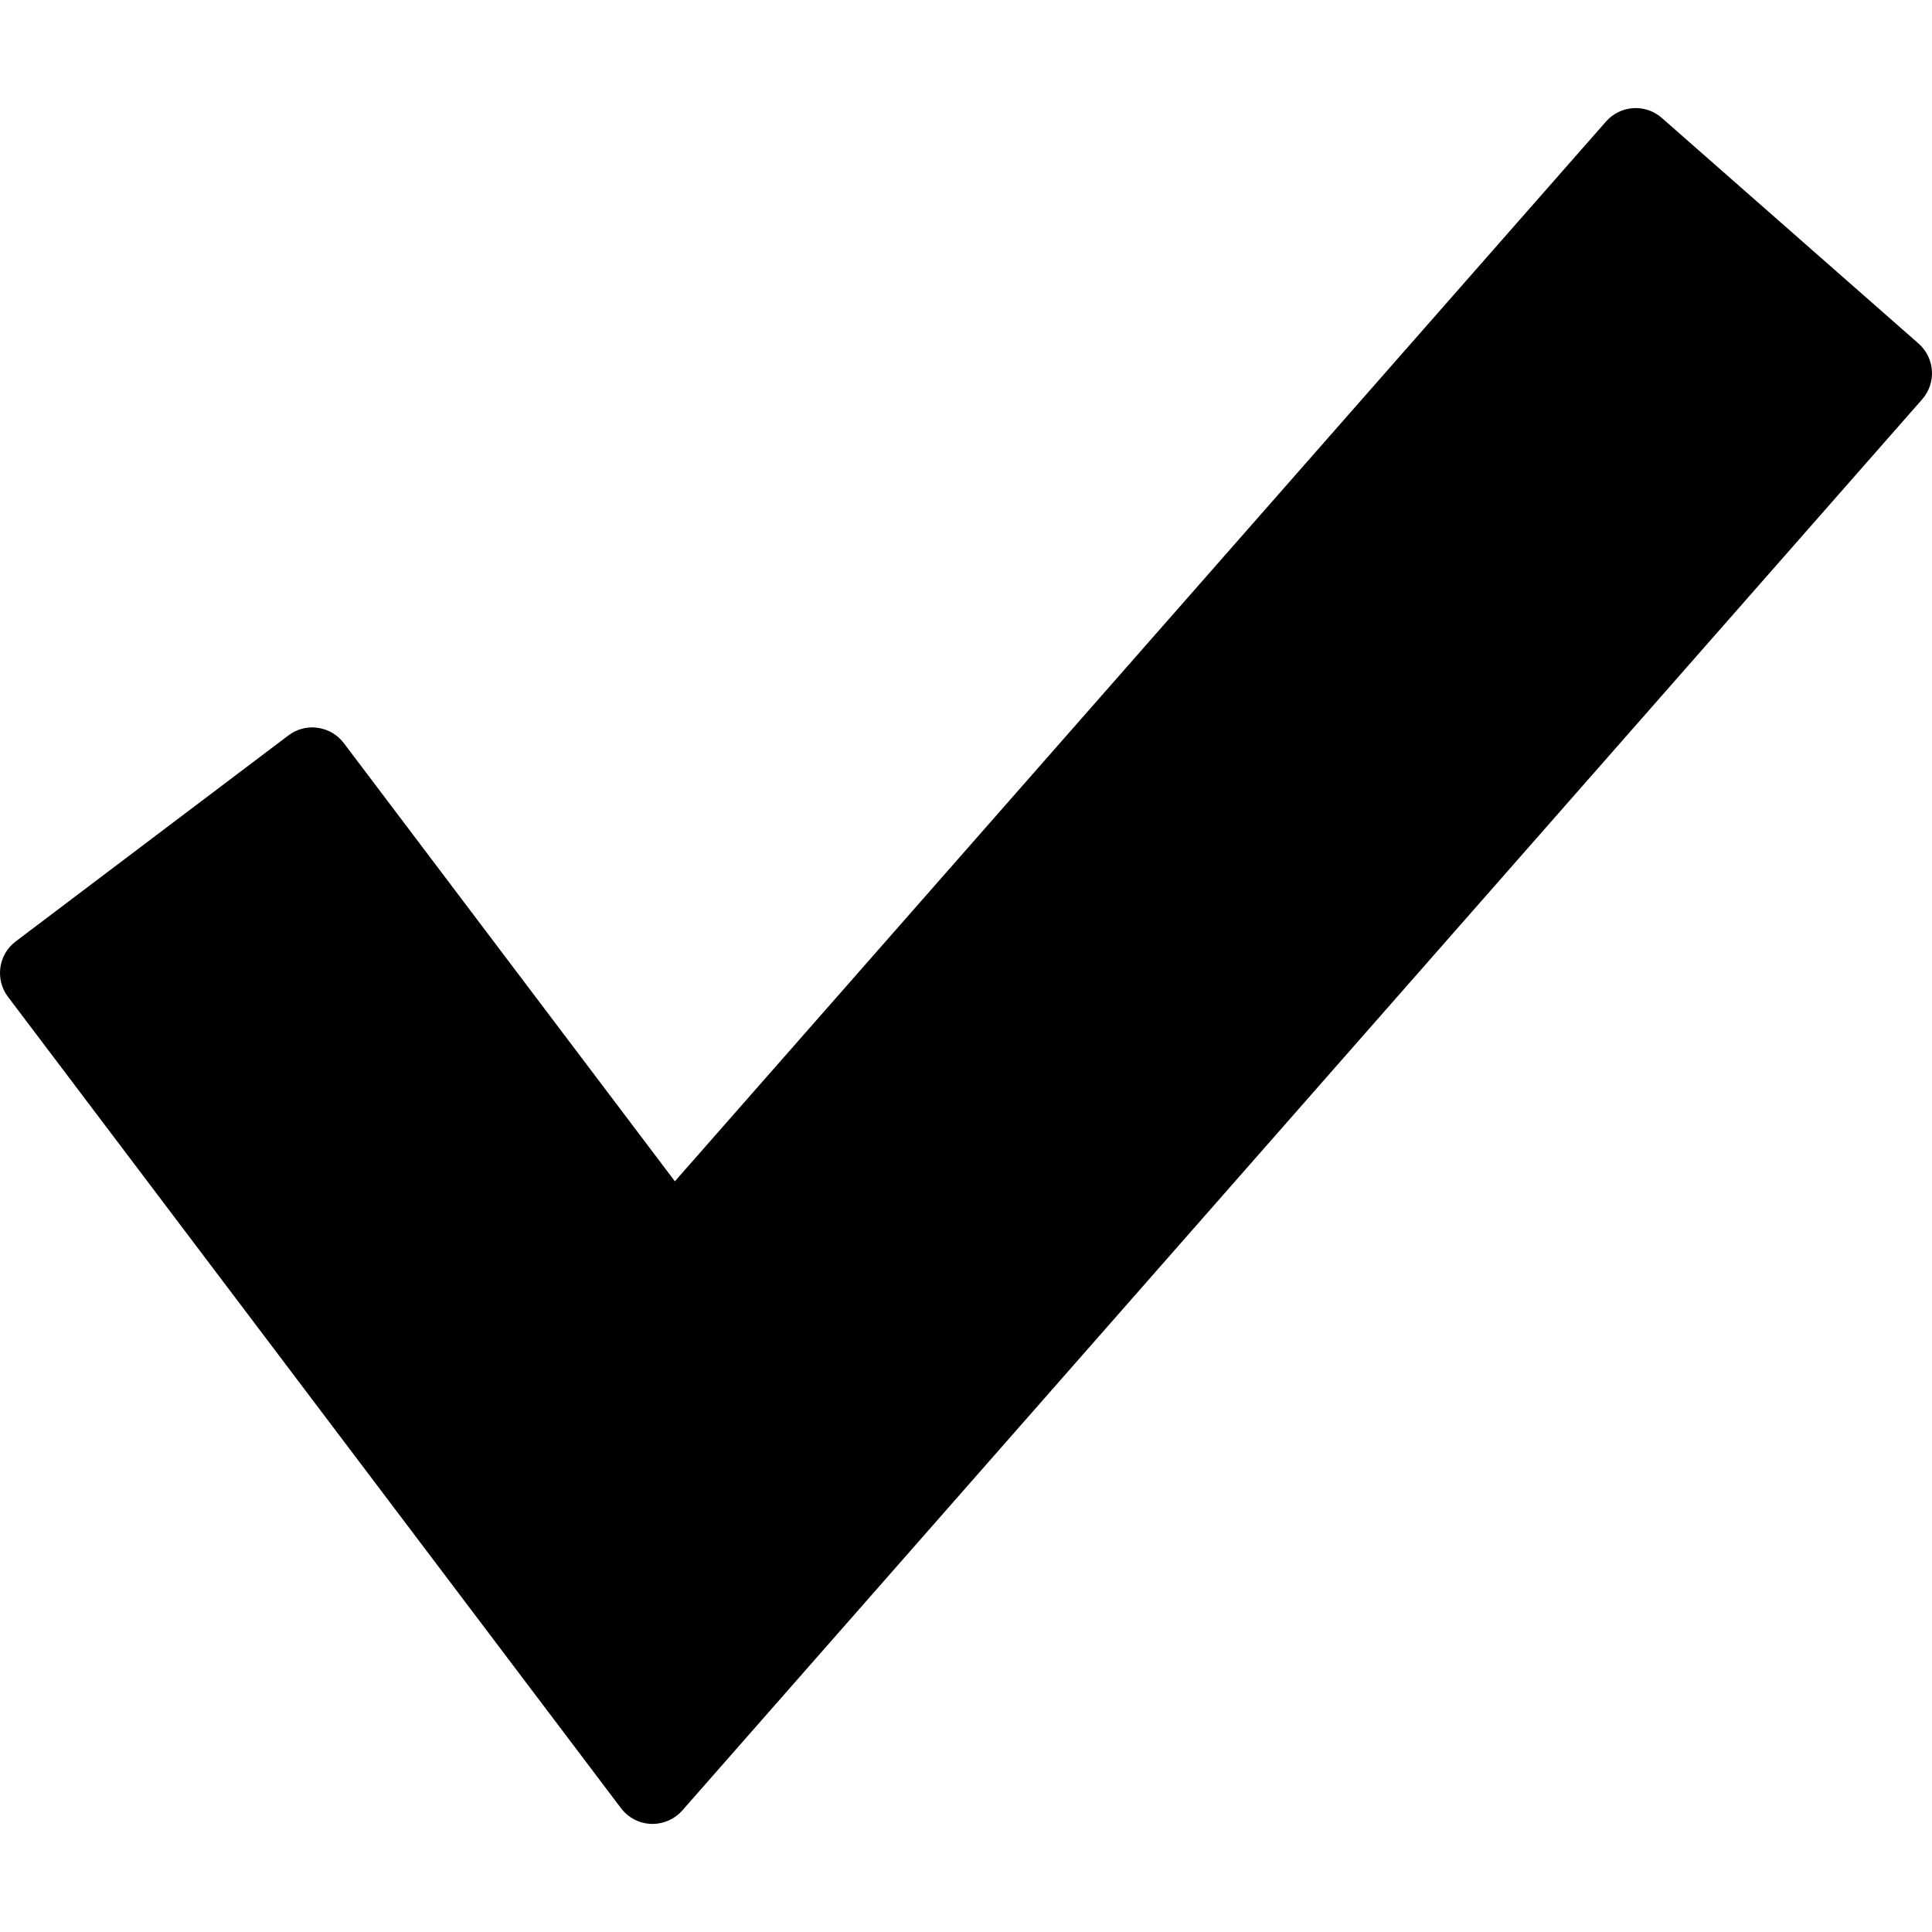
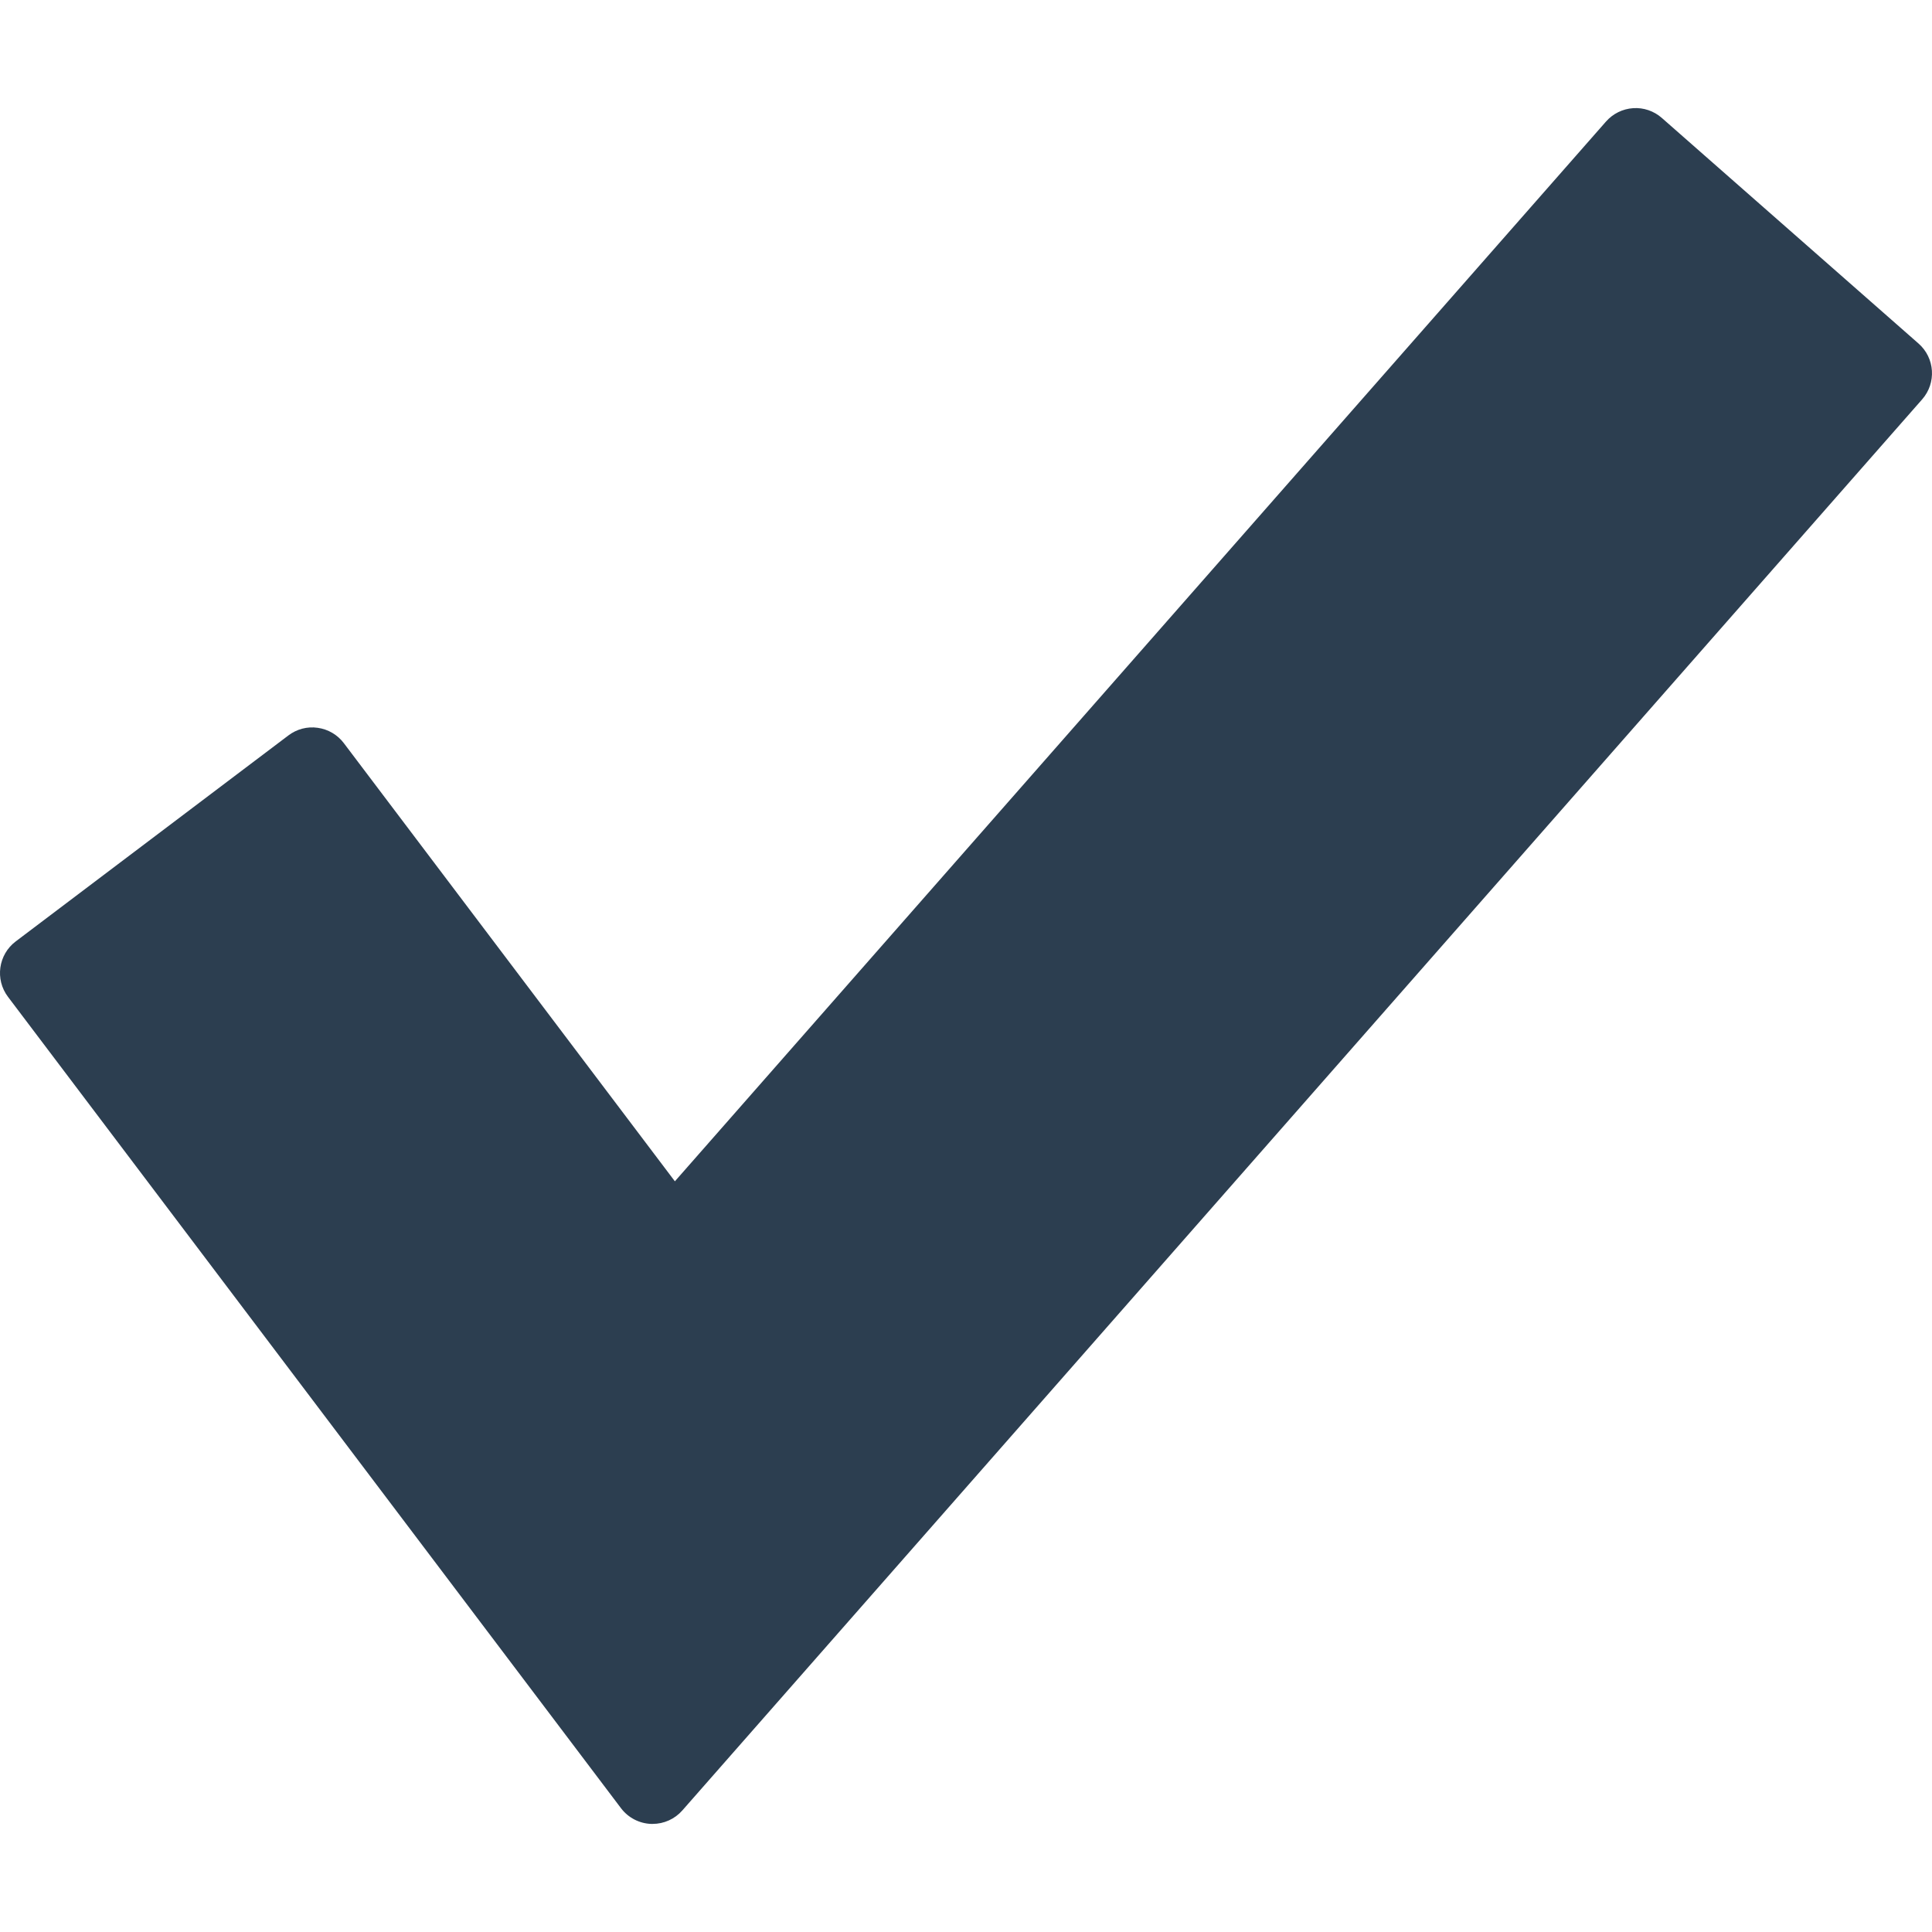
- <svg xmlns="http://www.w3.org/2000/svg" version="1.1" id="Capa_1" x="0px" y="0px" width="97.619px" height="97.618px" viewBox="0 0 97.619 97.618" style="enable-background:new 0 0 97.619 97.618;" xml:space="preserve">
+ <svg xmlns="http://www.w3.org/2000/svg" version="1.1" width="512" height="512" x="0" y="0" viewBox="0 0 97.619 97.618" style="enable-background:new 0 0 512 512" xml:space="preserve" class="">
  <g>
-     <path d="M96.939,17.358L83.968,5.959c-0.398-0.352-0.927-0.531-1.449-0.494C81.99,5.5,81.496,5.743,81.146,6.142L34.1,59.688   L17.372,37.547c-0.319-0.422-0.794-0.701-1.319-0.773c-0.524-0.078-1.059,0.064-1.481,0.385L0.794,47.567   c-0.881,0.666-1.056,1.92-0.39,2.801l30.974,40.996c0.362,0.479,0.922,0.771,1.522,0.793c0.024,0,0.049,0,0.073,0   c0.574,0,1.122-0.246,1.503-0.68l62.644-71.297C97.85,19.351,97.769,18.086,96.939,17.358z" />
+     <g>
+       <path d="M96.939,17.358L83.968,5.959c-0.398-0.352-0.927-0.531-1.449-0.494C81.99,5.5,81.496,5.743,81.146,6.142L34.1,59.688   L17.372,37.547c-0.319-0.422-0.794-0.701-1.319-0.773c-0.524-0.078-1.059,0.064-1.481,0.385L0.794,47.567   c-0.881,0.666-1.056,1.92-0.39,2.801l30.974,40.996c0.362,0.479,0.922,0.771,1.522,0.793c0.024,0,0.049,0,0.073,0   c0.574,0,1.122-0.246,1.503-0.68l62.644-71.297C97.85,19.351,97.769,18.086,96.939,17.358z" fill="#2c3e50" data-original="#000000" style="" class="" />
+     </g>
+     <g>
+ </g>
+     <g>
+ </g>
+     <g>
+ </g>
+     <g>
+ </g>
+     <g>
+ </g>
+     <g>
+ </g>
+     <g>
+ </g>
+     <g>
+ </g>
+     <g>
+ </g>
+     <g>
+ </g>
+     <g>
+ </g>
+     <g>
+ </g>
+     <g>
+ </g>
+     <g>
+ </g>
+     <g>
+ </g>
  </g>
-   <g>
- </g>
-   <g>
- </g>
-   <g>
- </g>
-   <g>
- </g>
-   <g>
- </g>
-   <g>
- </g>
-   <g>
- </g>
-   <g>
- </g>
-   <g>
- </g>
-   <g>
- </g>
-   <g>
- </g>
-   <g>
- </g>
-   <g>
- </g>
-   <g>
- </g>
-   <g>
- </g>
</svg>
